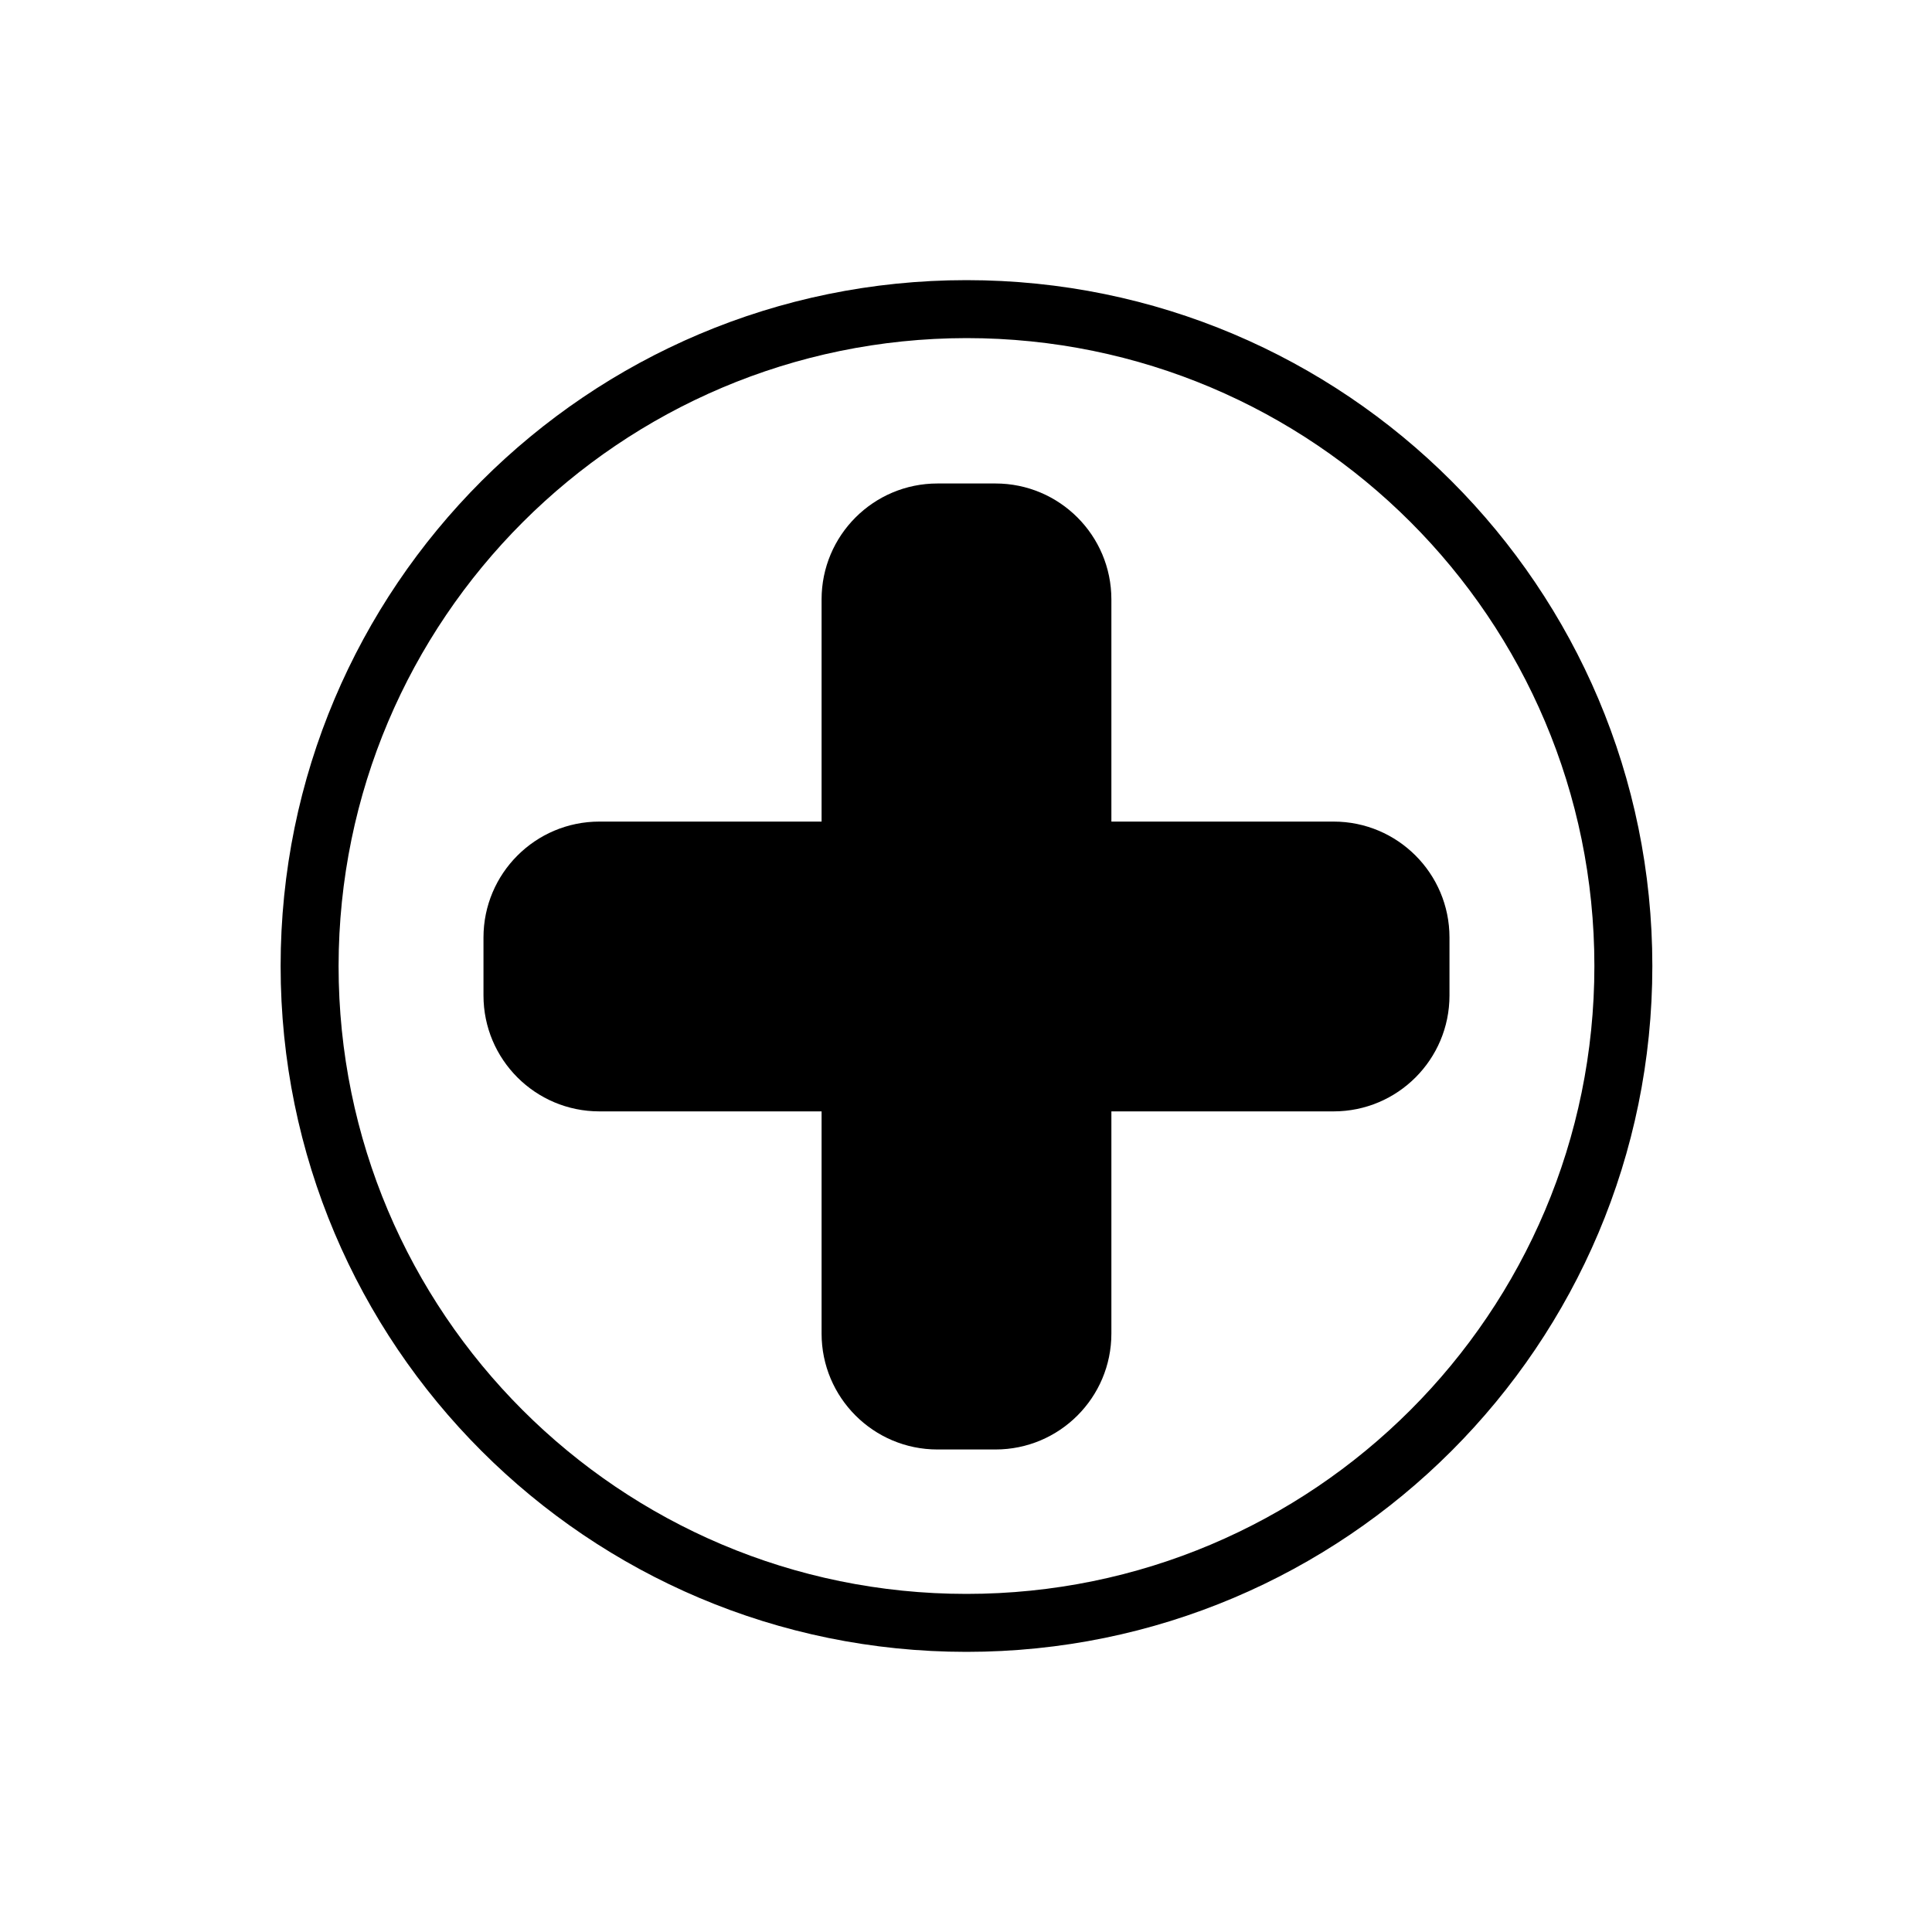
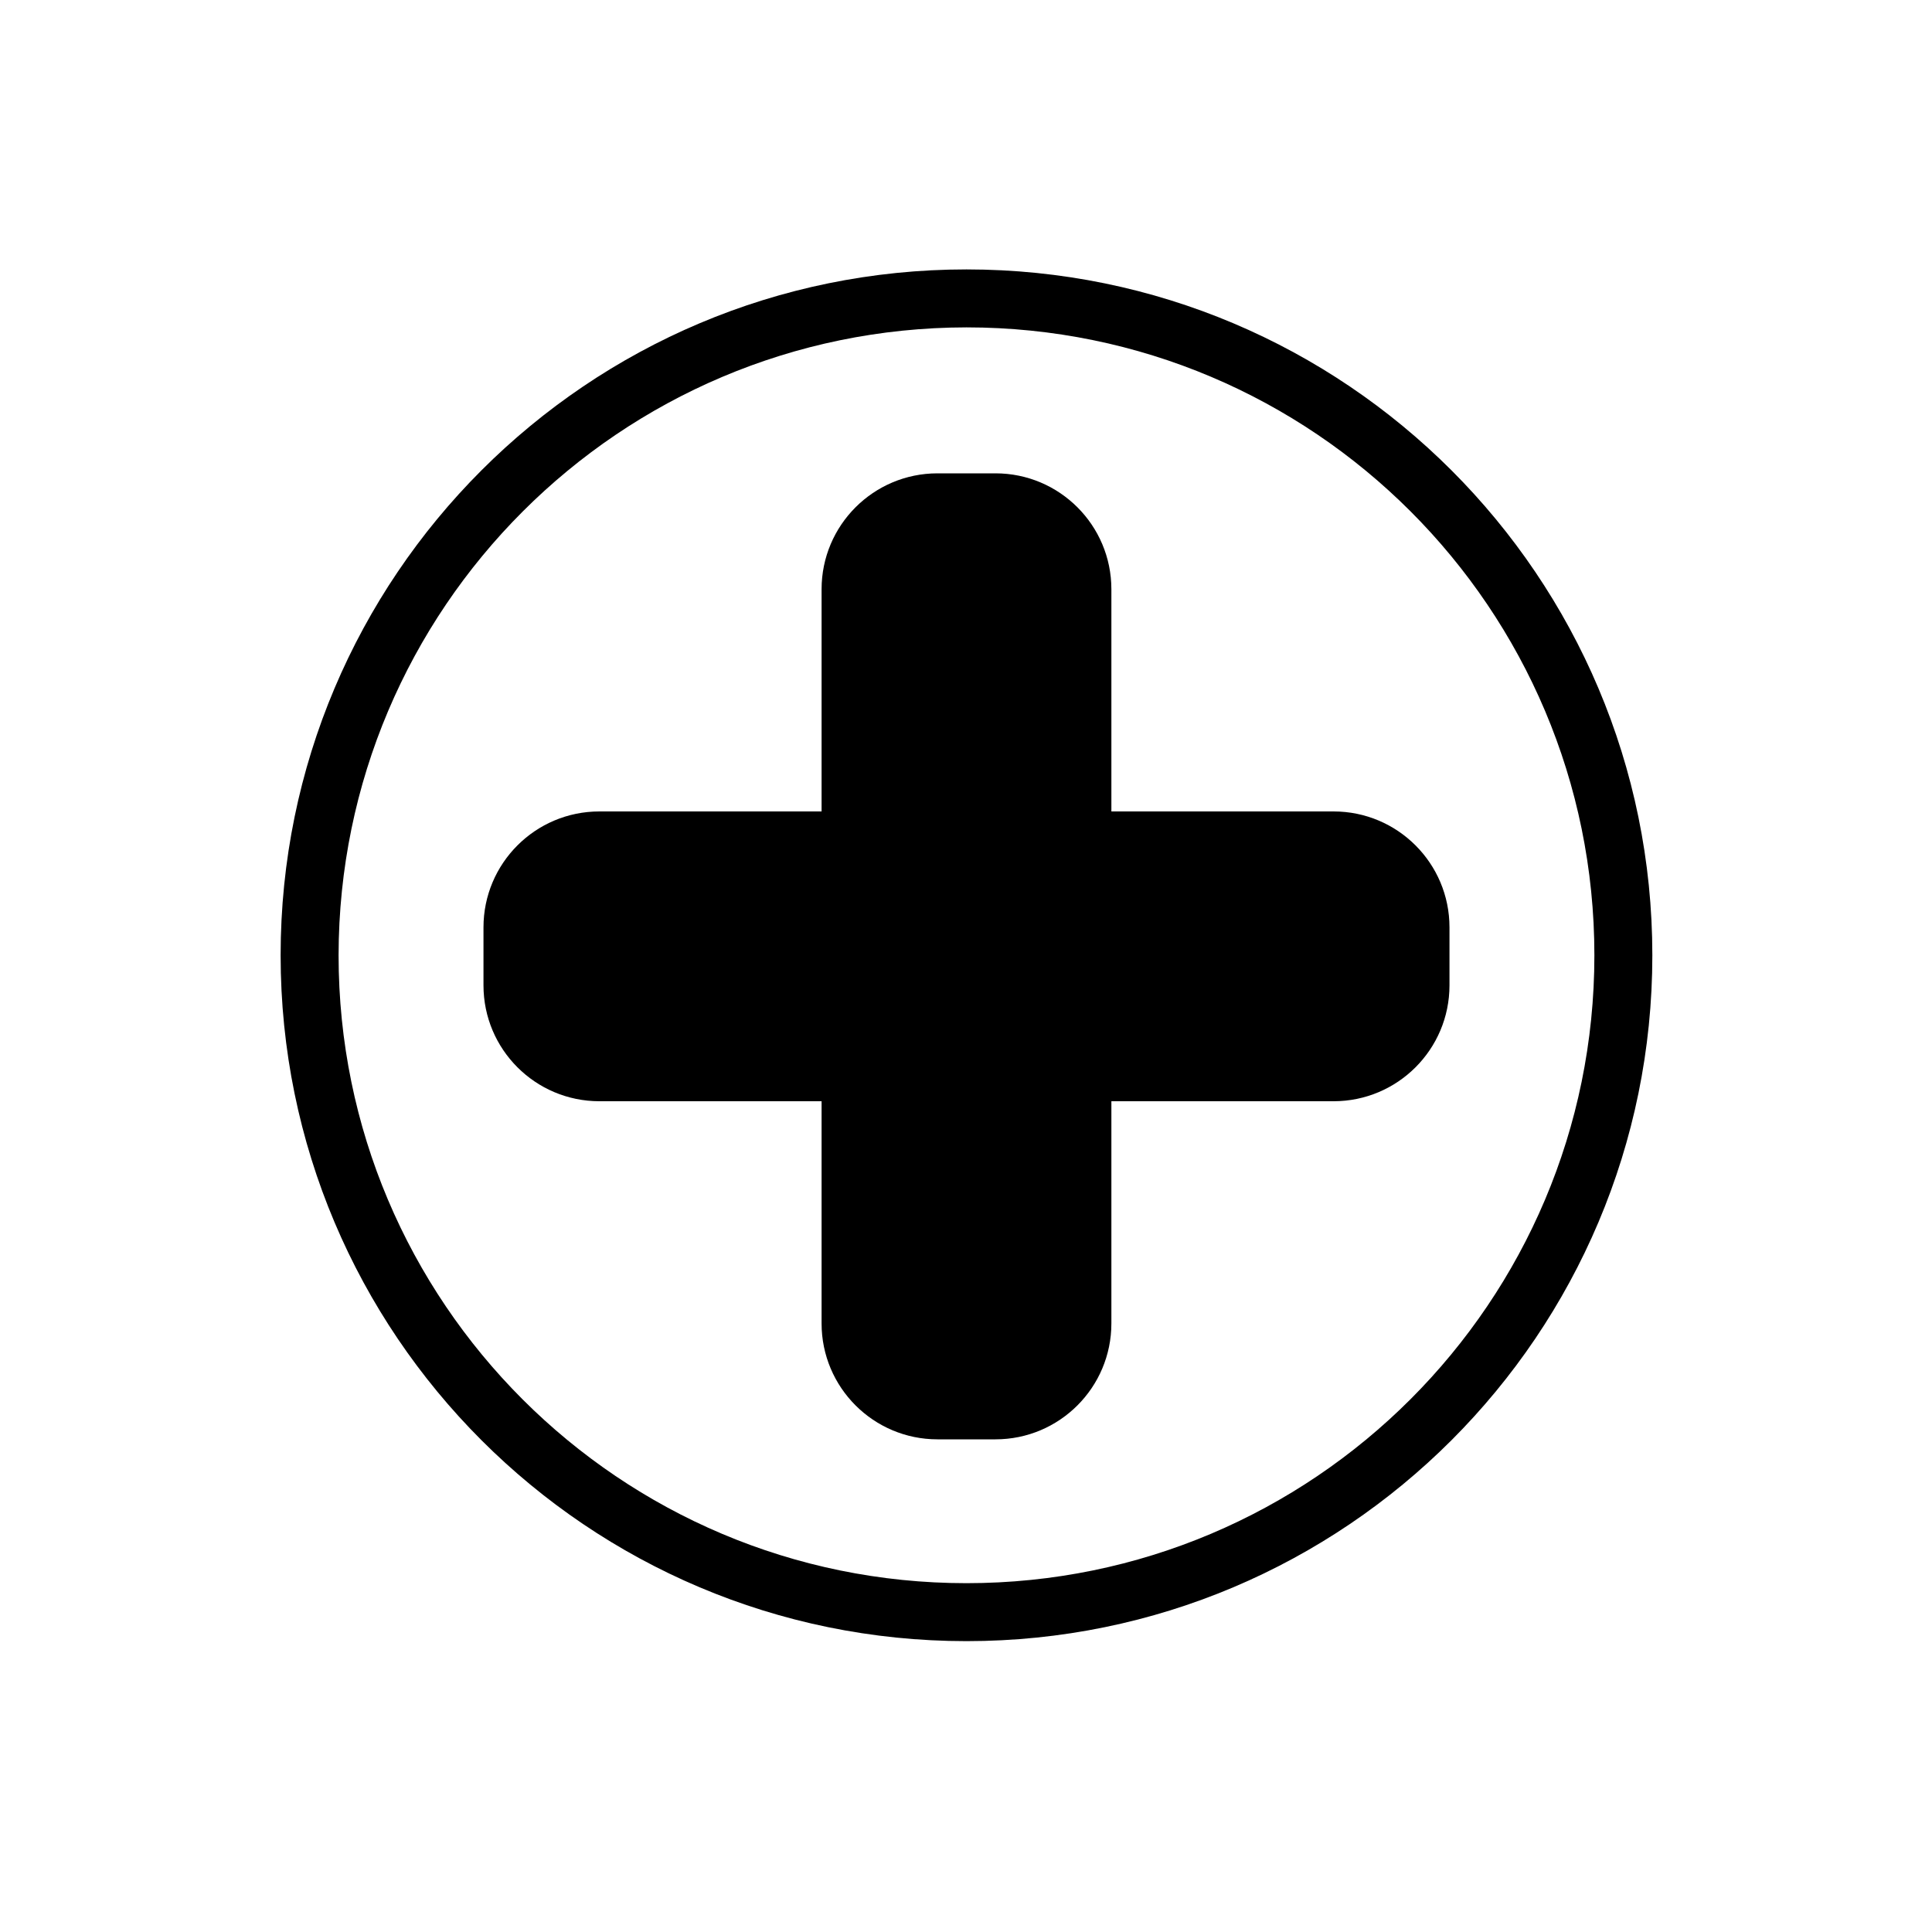
<svg xmlns="http://www.w3.org/2000/svg" viewBox="0 0 200 200">
  <g id="button-plus-filled">
-     <path d="M100.05,35a65,65,0,1,1-65,65,65.08,65.08,0,0,1,65-65m0-6a71,71,0,1,0,71,71,71,71,0,0,0-71-71Z" />
-     <path d="M150.05,97.05v6a12,12,0,0,1-12,12h-23v23a12,12,0,0,1-12,12h-6a12,12,0,0,1-12-12v-23h-23a12,12,0,0,1-12-12v-6a12,12,0,0,1,12-12h23v-23a12,12,0,0,1,12-12h6a12,12,0,0,1,12,12v23h23A12,12,0,0,1,150.05,97.05Z" />
+     <path d="M100.05,33.89a65,65,0,1,1-65,65,65.08,65.08,0,0,1,65-65m0-6a71,71,0,1,0,71,71,71,71,0,0,0-71-71Z" />
+     <path d="M150.05,96v6a12,12,0,0,1-12,12h-23v23a12,12,0,0,1-12,12h-6a12,12,0,0,1-12-12V114h-23a12,12,0,0,1-12-12V96a12,12,0,0,1,12-12h23V61a12,12,0,0,1,12-12h6a12,12,0,0,1,12,12V84h23A12,12,0,0,1,150.05,96Z" />
  </g>
</svg>
